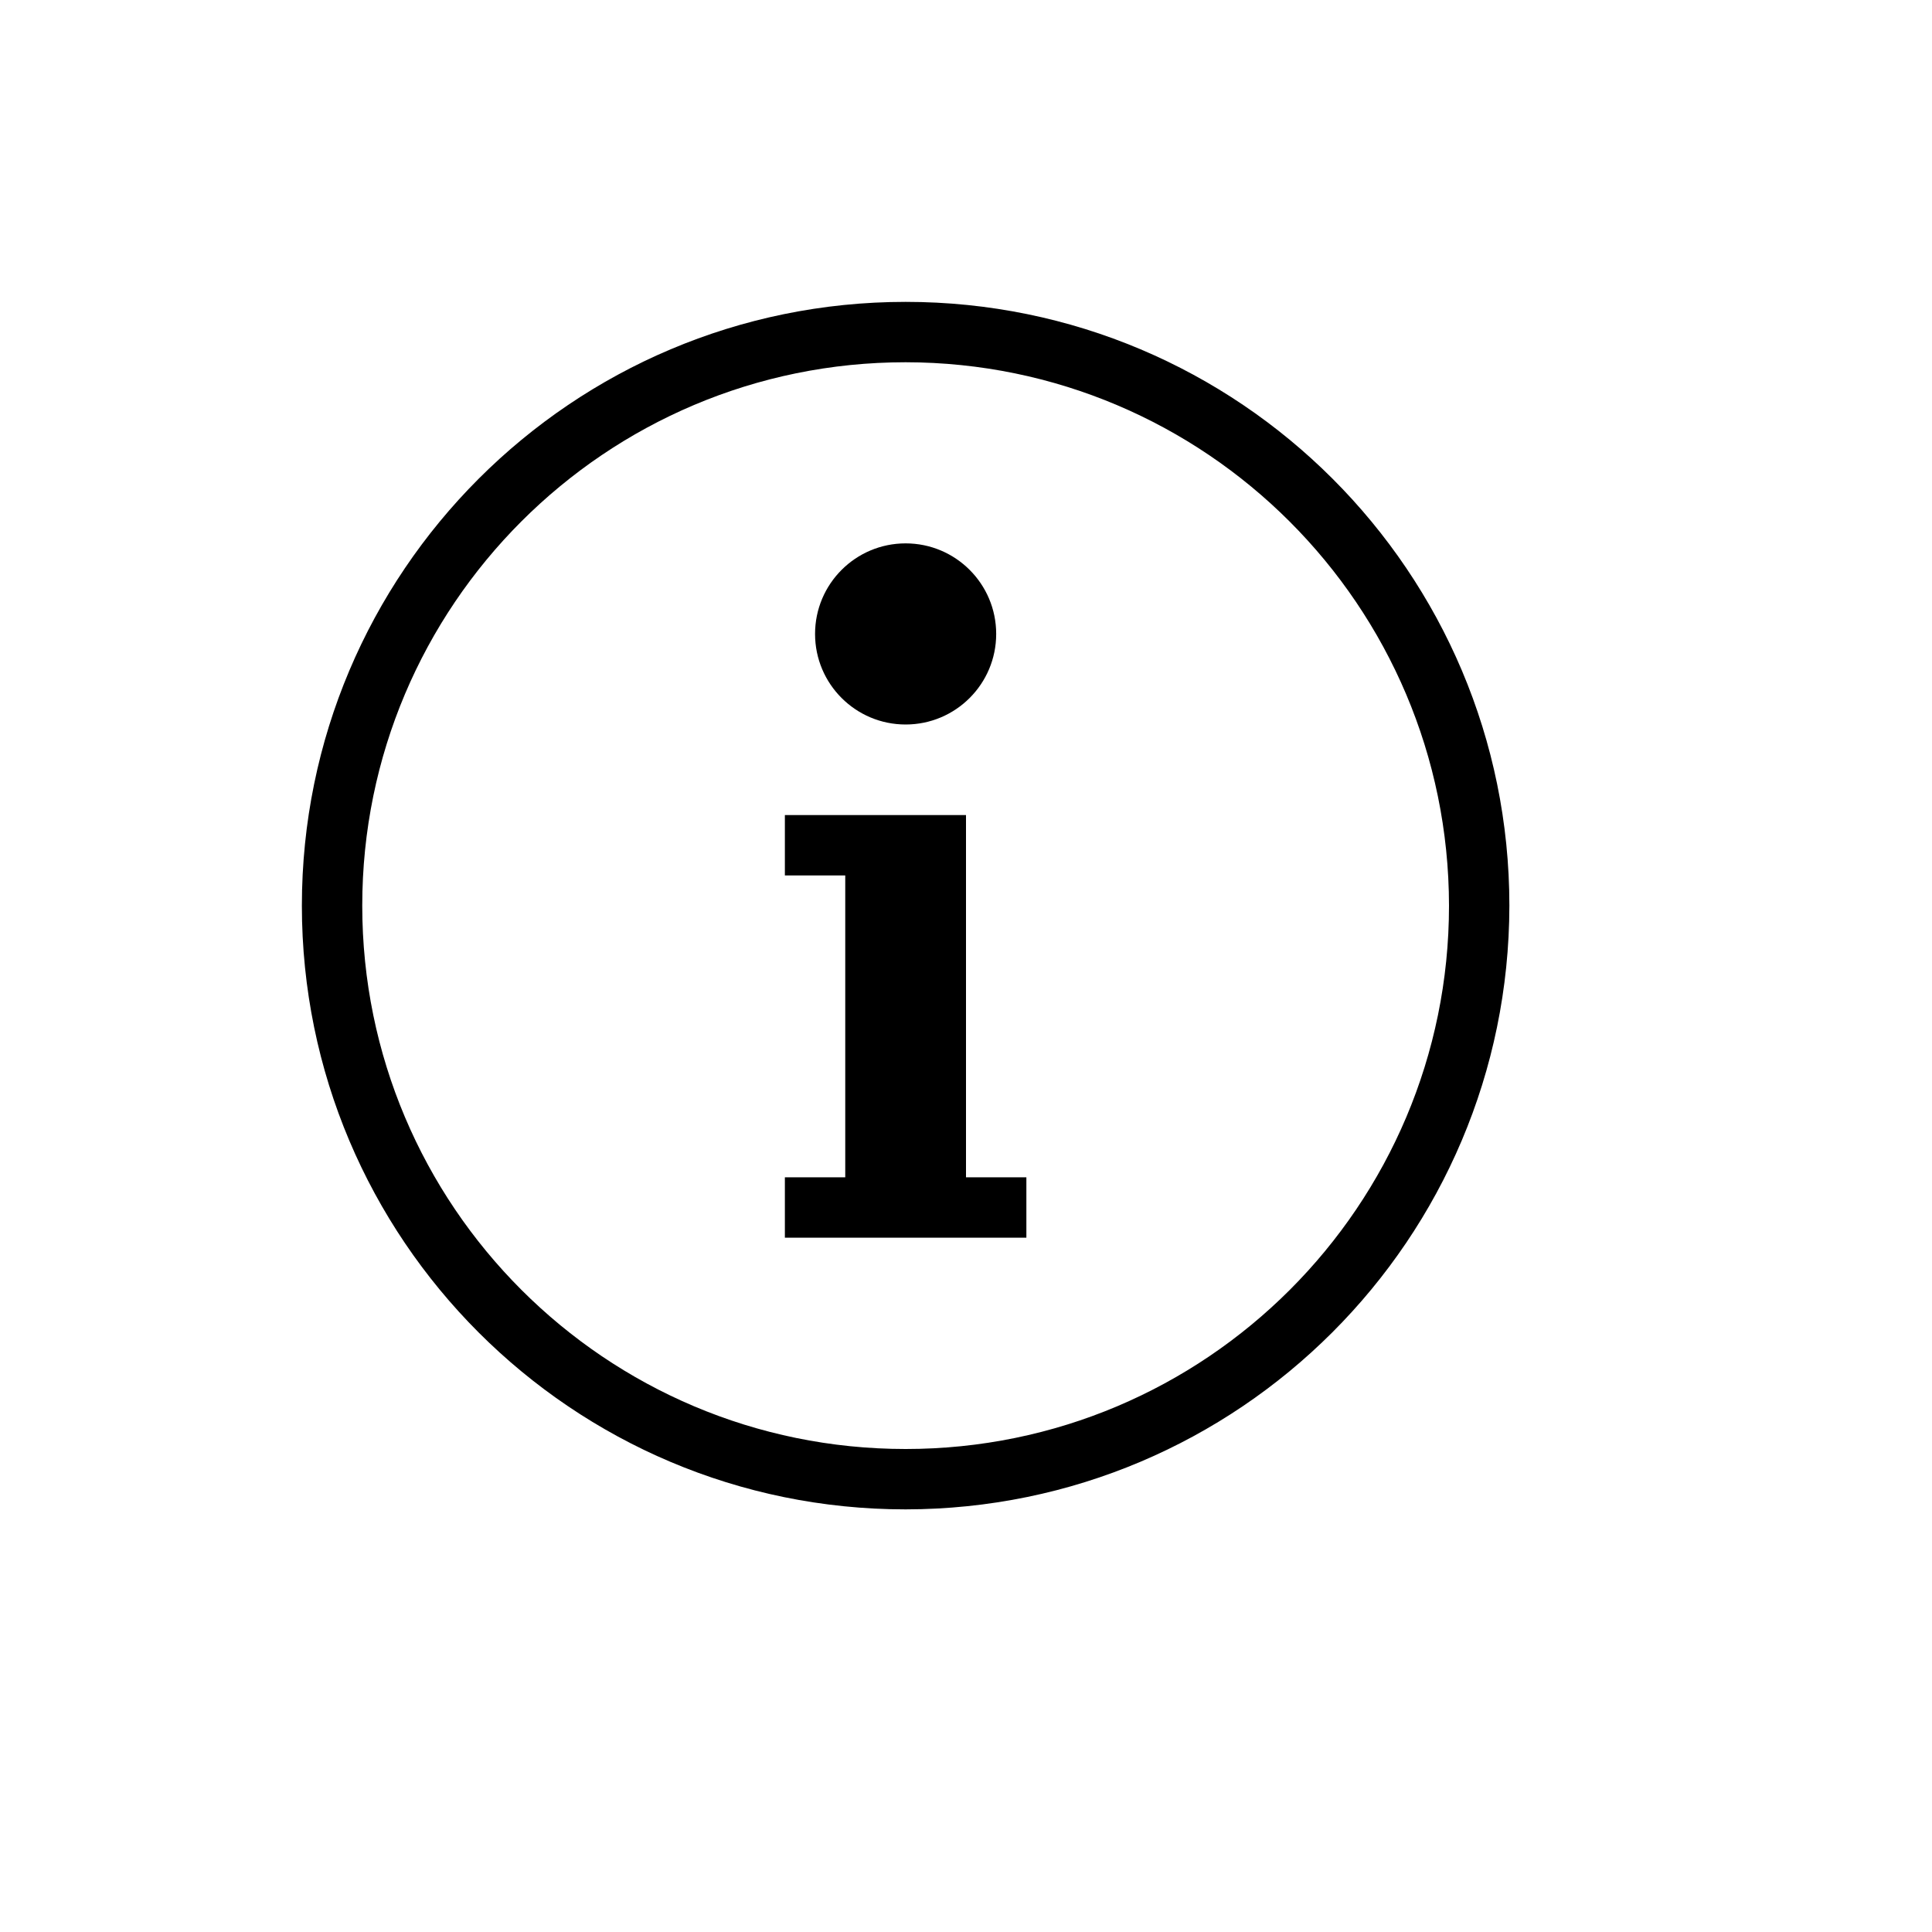
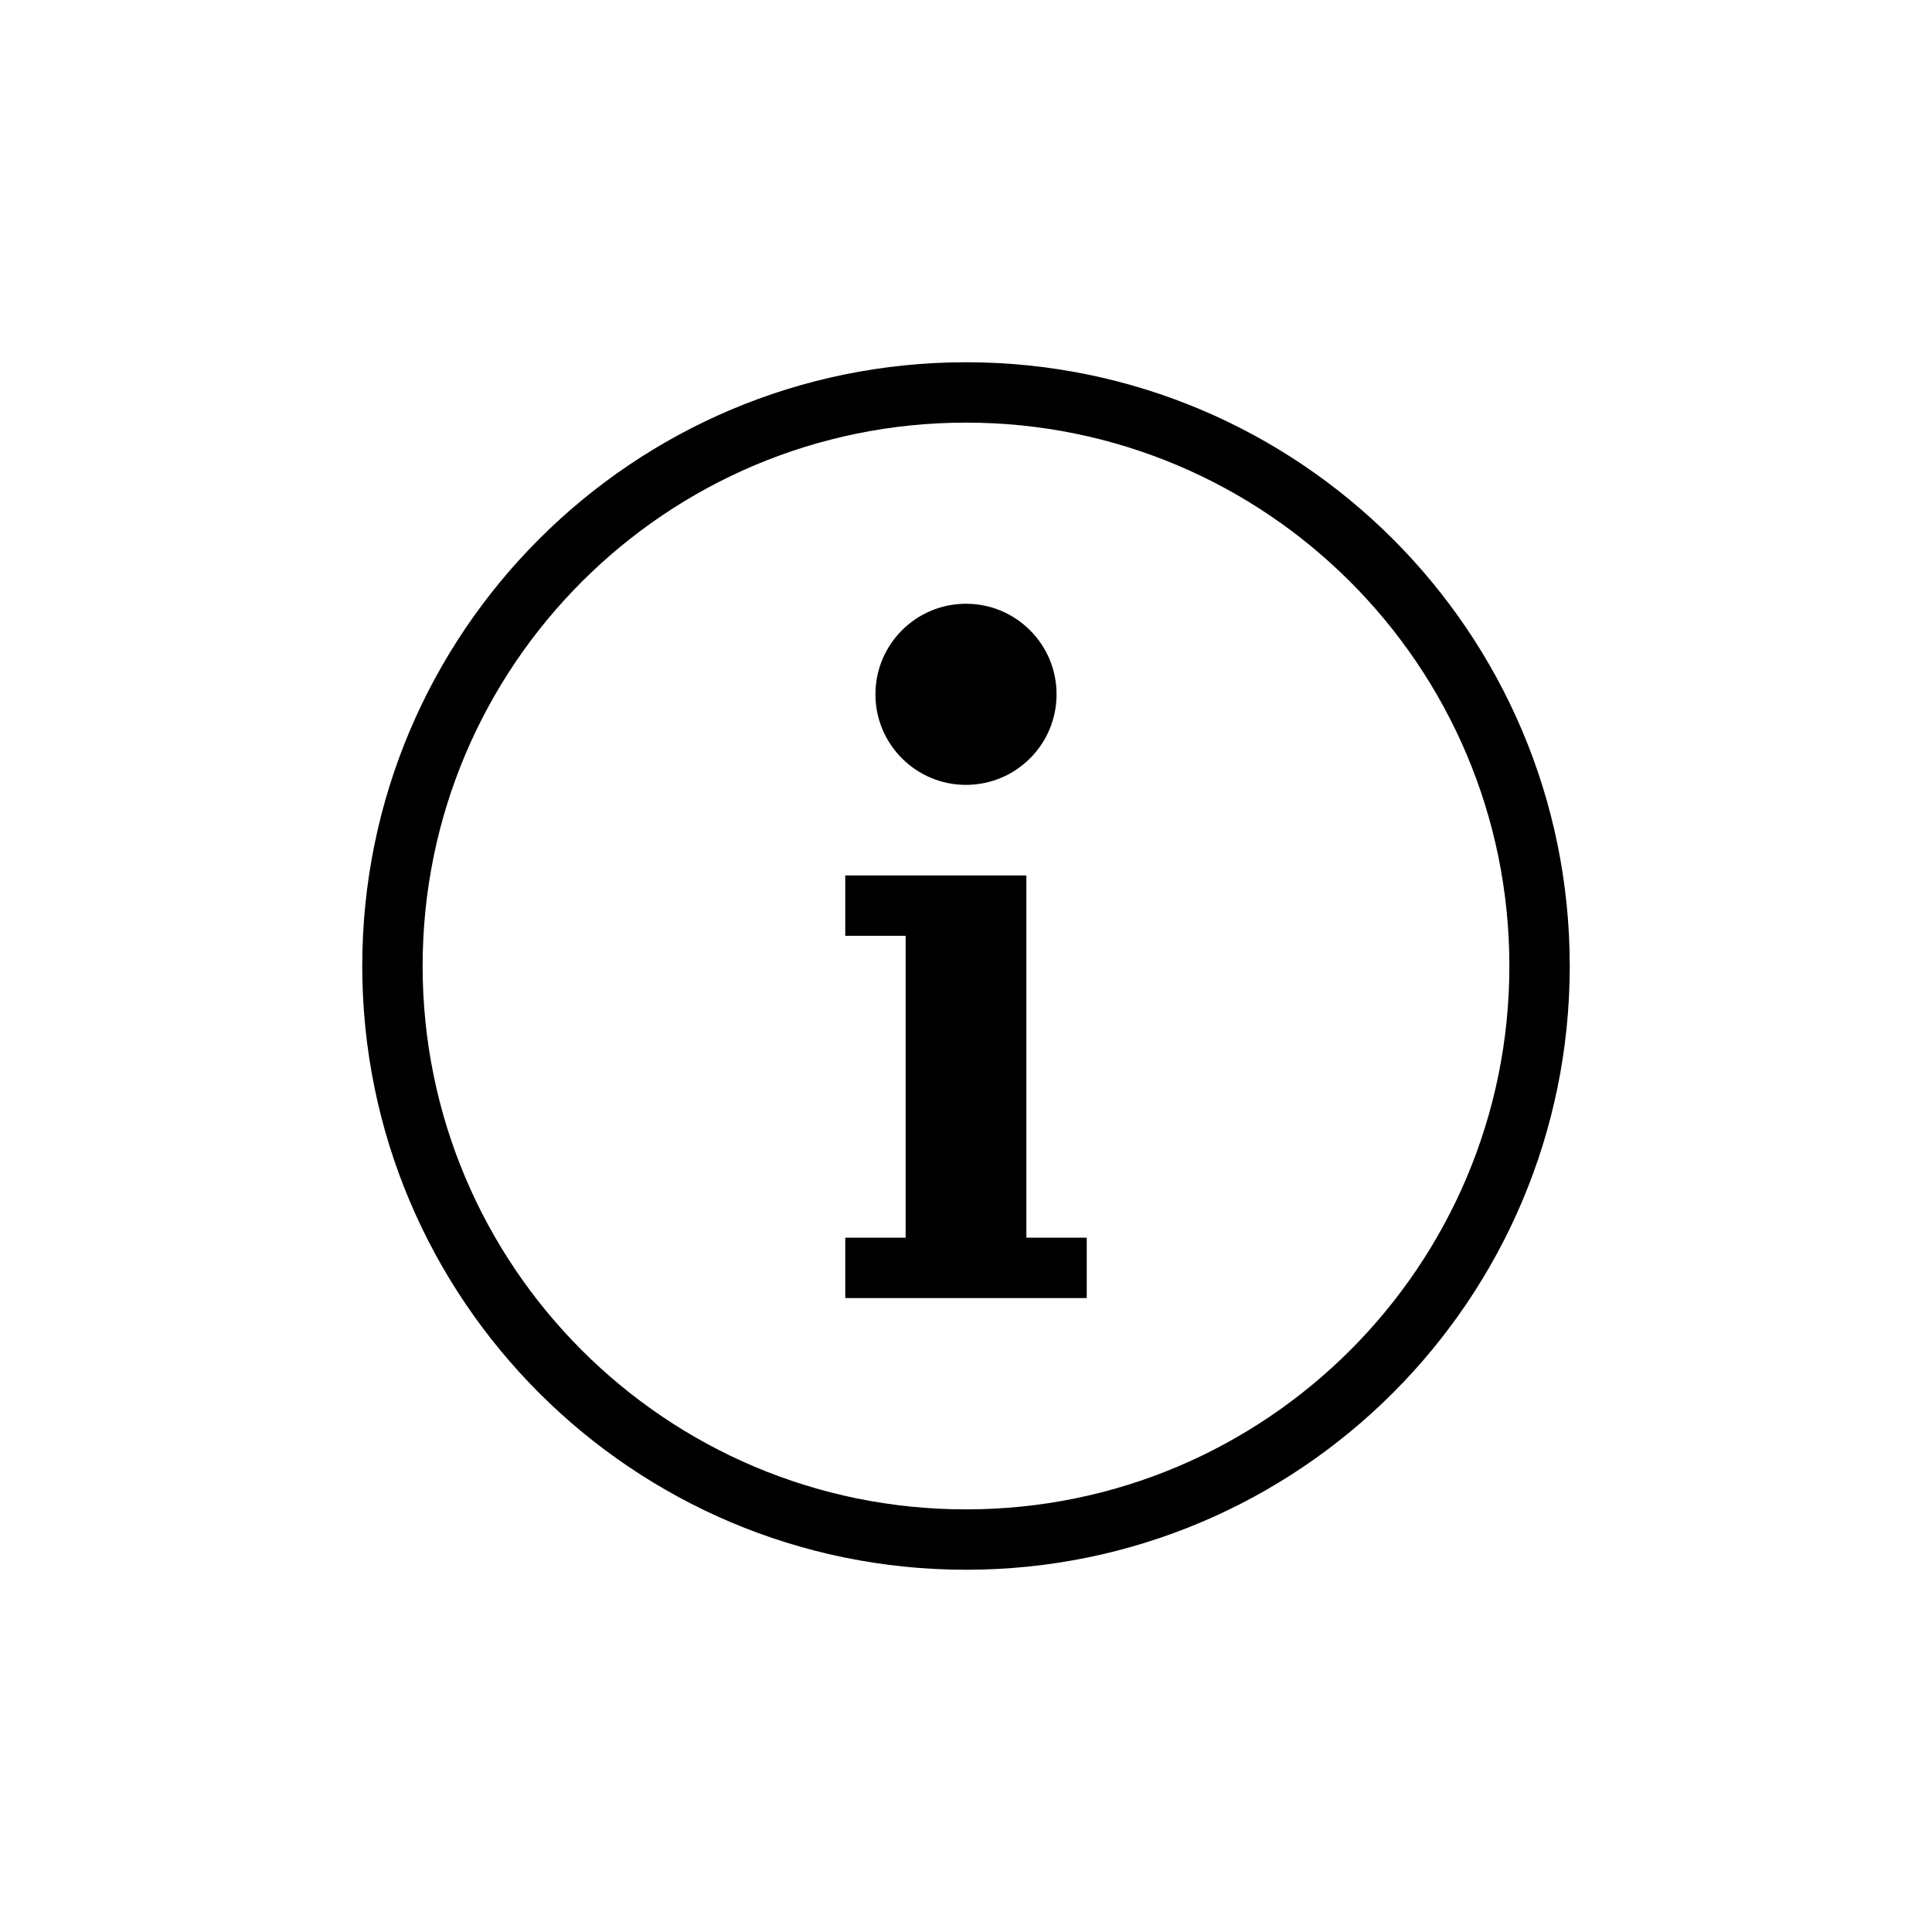
- <svg xmlns="http://www.w3.org/2000/svg" class="hidden" preserveAspectRatio="xMidYMin" viewBox="0 0 32 32" id="info-circle">
-   <path d="M15,25A10,10,0,1,1,25,15,10.011,10.011,0,0,1,15,25ZM15,6a9,9,0,1,0,9,9A9.01,9.01,0,0,0,15,6Z" />
-   <circle cx="15" cy="10.5" r="1.5" />
-   <path class="a" d="M16,19.5v-6H13v1h1v5H13v1h4v-1Z" />
+ <svg xmlns="http://www.w3.org/2000/svg" id="info-circle" width="32" height="32">
+   <path fill-rule="evenodd" d="M16 25a9 9 0 1 0 0-18 9 9 0 0 0 0 18Zm0 1c5.523 0 10-4.477 10-10S21.523 6 16 6 6 10.477 6 16s4.477 10 10 10Z" clip-rule="evenodd" />
+   <circle cx="16" cy="11.5" r="1.5" />
+   <path d="M17 20.5v-6h-3v1h1v5h-1v1h4v-1h-1Z" />
</svg>
